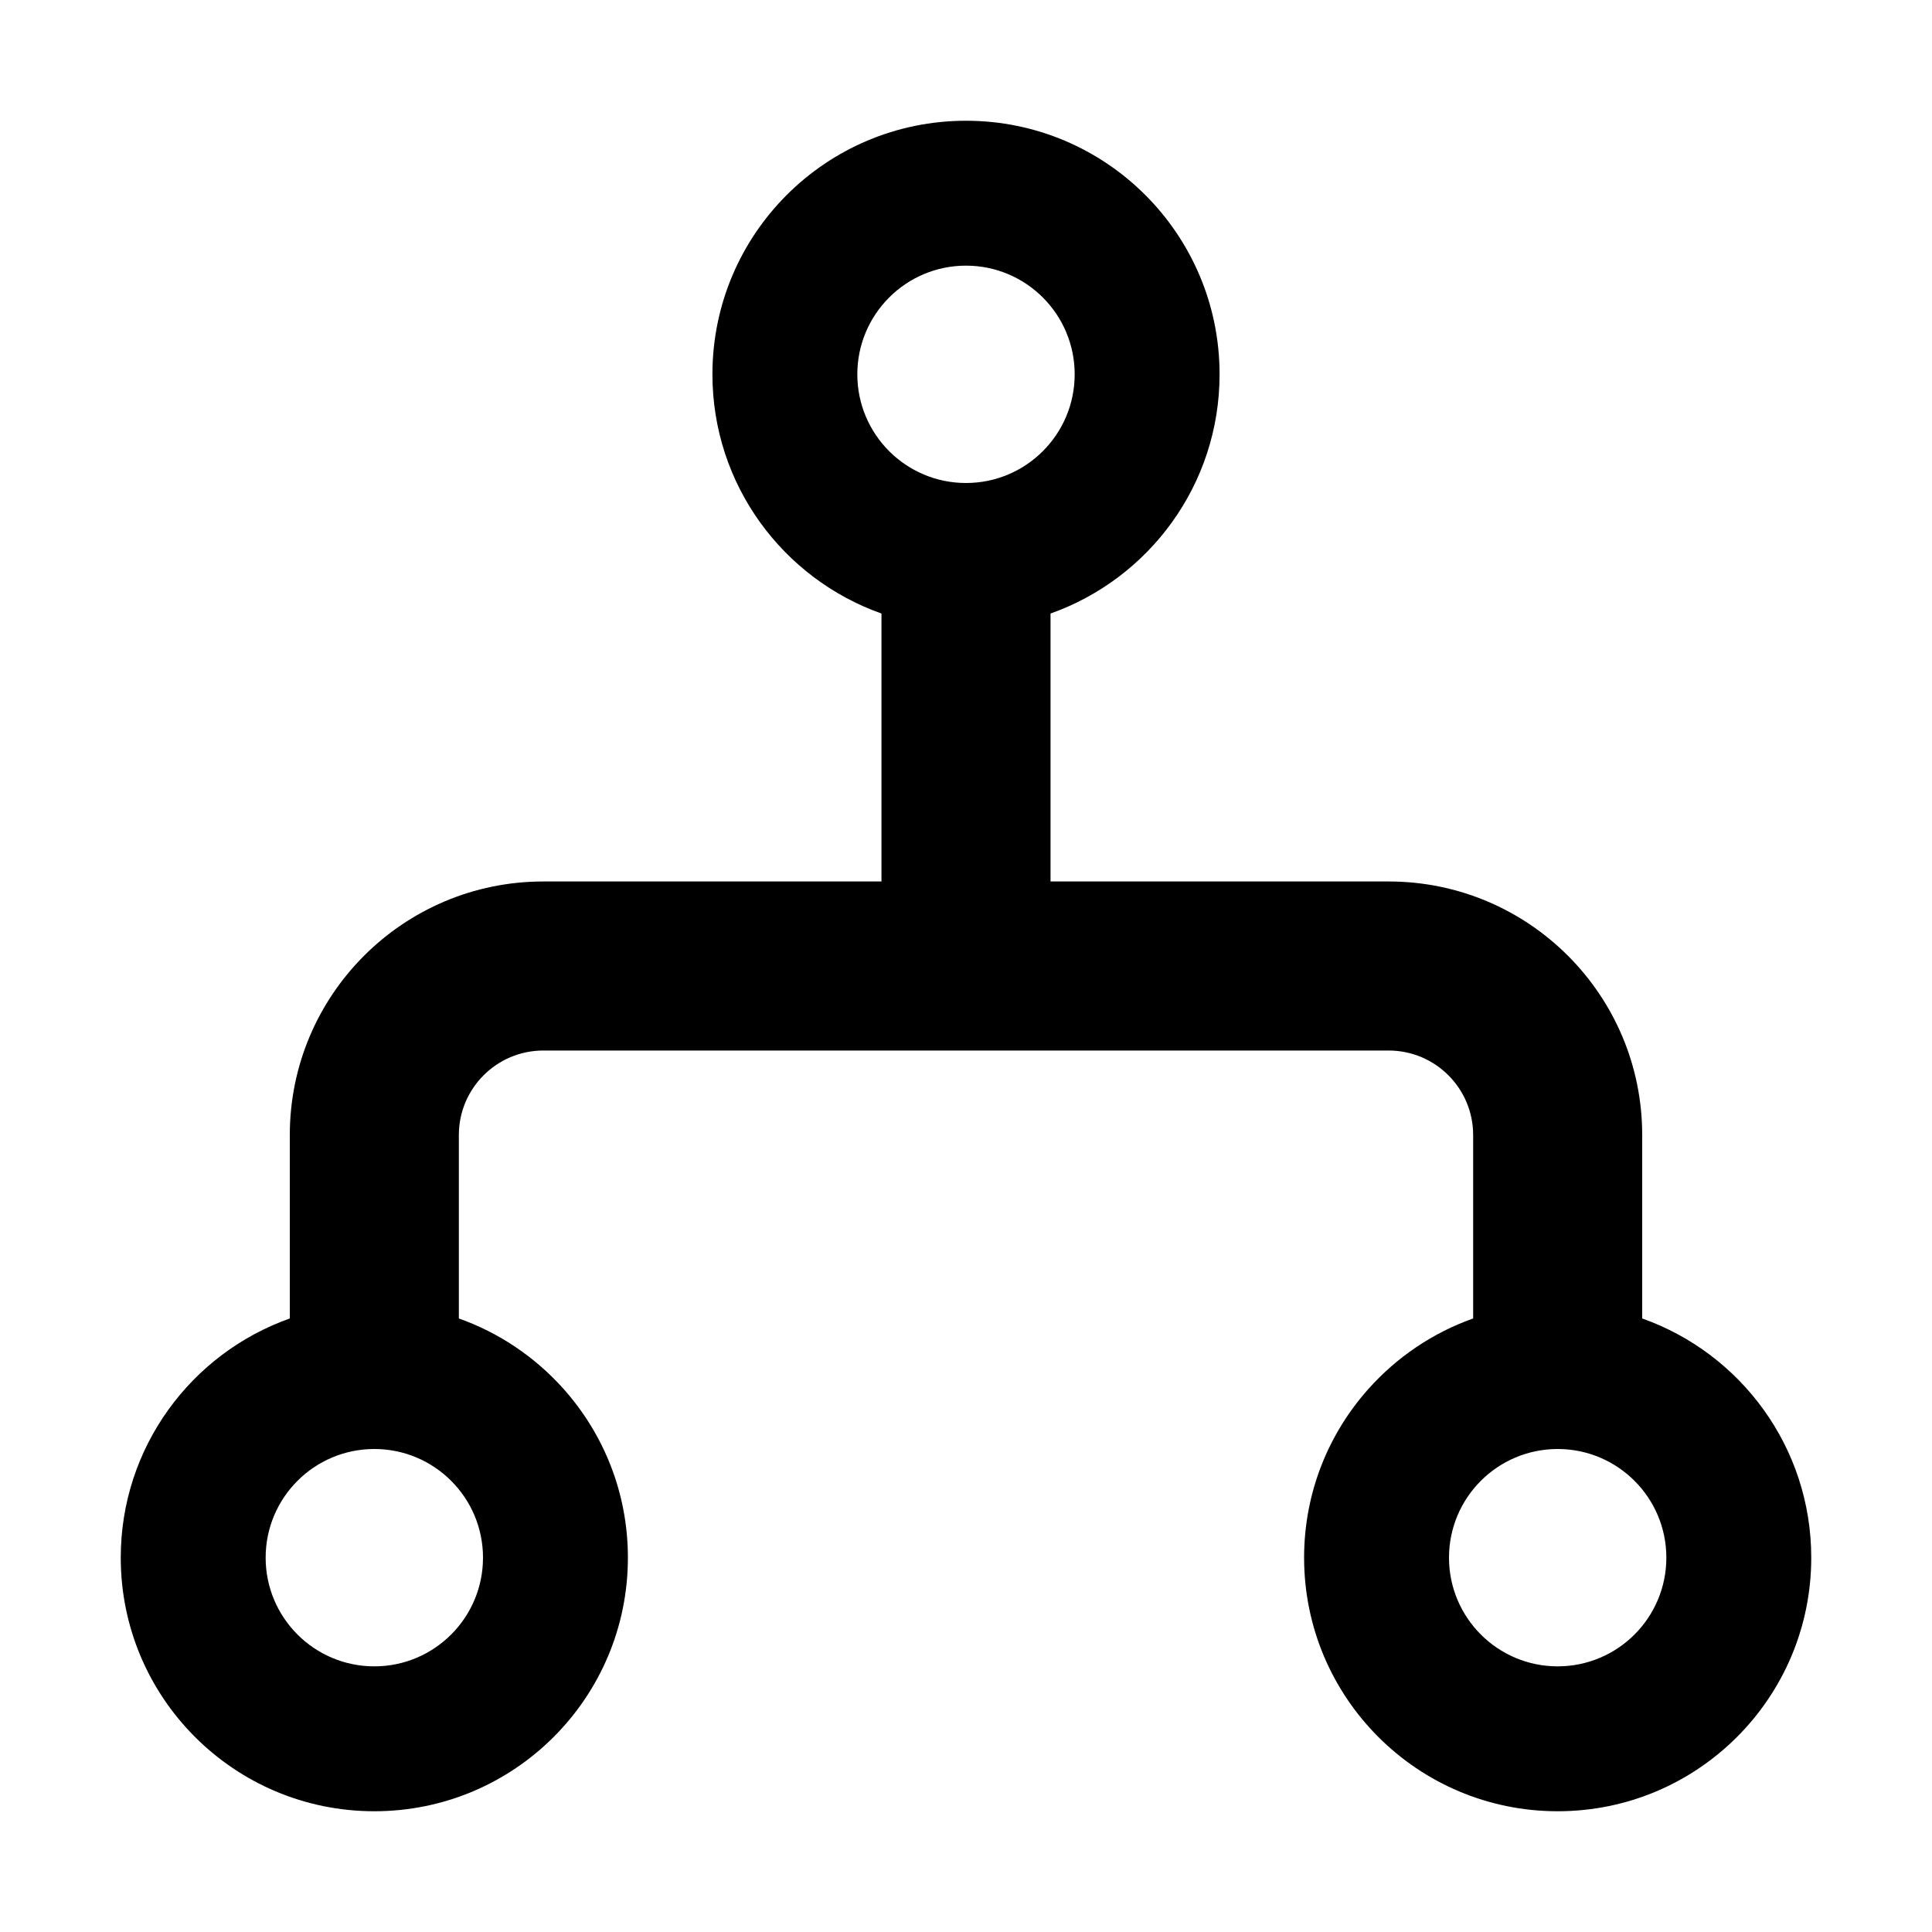
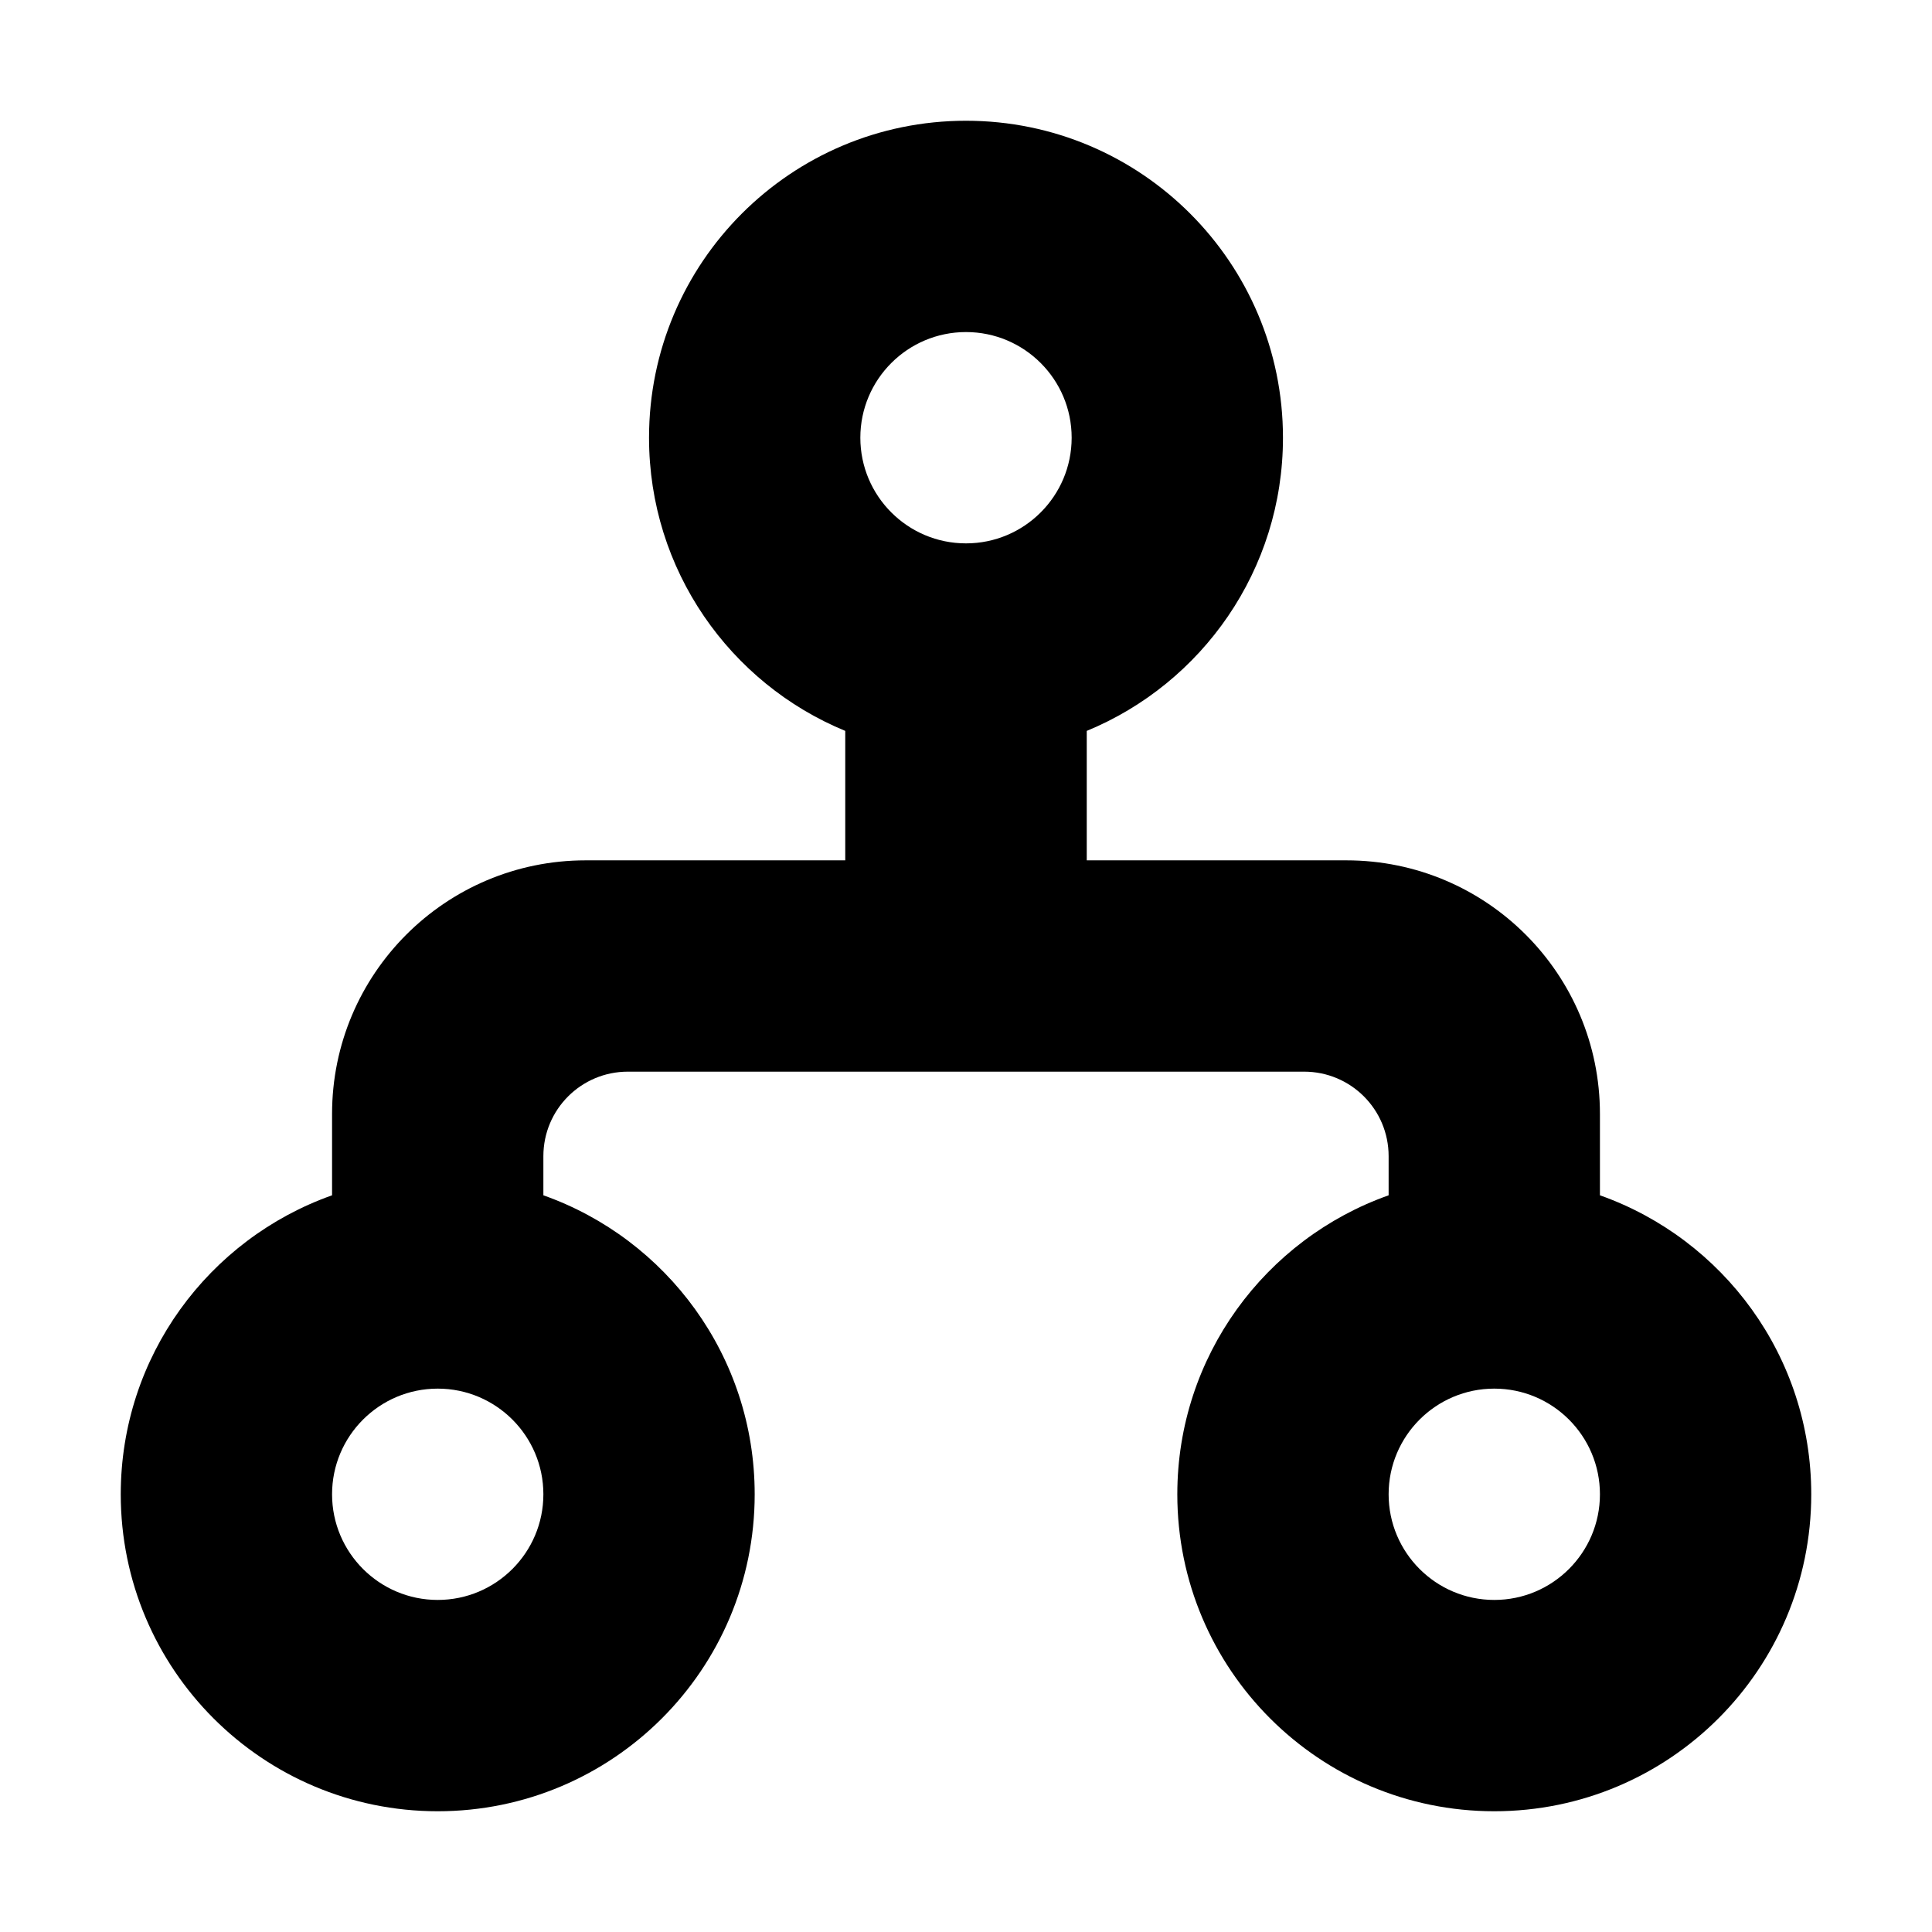
<svg xmlns="http://www.w3.org/2000/svg" width="16" height="16" viewBox="0 0 16 16" fill="none">
-   <path fill-rule="evenodd" clip-rule="evenodd" d="M8.7 5.081C9.516 4.792 10.1 4.014 10.1 3.1C10.1 1.94 9.16 1 8 1C6.84 1 5.9 1.94 5.9 3.1C5.9 4.014 6.484 4.792 7.3 5.081V7.3H4.5C3.34 7.3 2.4 8.24 2.4 9.4V10.919C1.584 11.208 1 11.986 1 12.9C1 14.06 1.94 15 3.1 15C4.26 15 5.2 14.06 5.2 12.9C5.2 12.362 4.998 11.872 4.665 11.5H11.335C11.002 11.872 10.8 12.362 10.8 12.9C10.8 14.06 11.74 15 12.9 15C14.06 15 15 14.06 15 12.9C15 11.986 14.416 11.208 13.6 10.919V9.4C13.6 8.24 12.66 7.3 11.5 7.3H8.7V5.081ZM8 4C8.497 4 8.9 3.597 8.9 3.1C8.9 2.603 8.497 2.2 8 2.2C7.503 2.2 7.1 2.603 7.1 3.1C7.1 3.597 7.503 4 8 4ZM12.2 10.919C11.864 11.038 11.568 11.24 11.335 11.5H4.665C4.432 11.24 4.136 11.038 3.8 10.919V9.4C3.8 9.014 4.113 8.7 4.5 8.7H11.5C11.887 8.7 12.2 9.014 12.2 9.4V10.919ZM3.1 13.8C3.597 13.8 4 13.397 4 12.9C4 12.403 3.597 12 3.1 12C2.603 12 2.2 12.403 2.2 12.9C2.2 13.397 2.603 13.8 3.1 13.8ZM13.8 12.9C13.8 13.397 13.397 13.8 12.9 13.8C12.403 13.8 12 13.397 12 12.9C12 12.403 12.403 12 12.9 12C13.397 12 13.8 12.403 13.8 12.9Z" fill="currentColor" />
+   <path fill-rule="evenodd" clip-rule="evenodd" d="M9 6.053C9.954 5.66 10.625 4.721 10.625 3.625C10.625 2.175 9.45 1 8 1C6.55 1 5.375 2.175 5.375 3.625C5.375 4.721 6.046 5.66 7 6.053V7.125H4.85C3.69 7.125 2.75 8.065 2.75 9.225V9.899C1.73 10.26 1 11.232 1 12.375C1 13.825 2.175 15 3.625 15C5.075 15 6.25 13.825 6.25 12.375C6.25 11.232 5.52 10.26 4.5 9.899V9.575C4.5 9.188 4.813 8.875 5.2 8.875H10.8C11.187 8.875 11.5 9.188 11.5 9.575V9.899C10.48 10.26 9.75 11.232 9.75 12.375C9.75 13.825 10.925 15 12.375 15C13.825 15 15 13.825 15 12.375C15 11.232 14.27 10.26 13.25 9.899V9.225C13.25 8.065 12.31 7.125 11.15 7.125H9V6.053ZM8 4.5C8.483 4.5 8.875 4.108 8.875 3.625C8.875 3.142 8.483 2.75 8 2.75C7.517 2.75 7.125 3.142 7.125 3.625C7.125 4.108 7.517 4.5 8 4.5ZM11.5 12.375C11.5 11.892 11.892 11.5 12.375 11.5C12.858 11.5 13.25 11.892 13.25 12.375C13.25 12.858 12.858 13.25 12.375 13.25C11.892 13.25 11.5 12.858 11.5 12.375ZM2.75 12.375C2.75 11.892 3.142 11.5 3.625 11.5C4.108 11.5 4.5 11.892 4.5 12.375C4.5 12.858 4.108 13.25 3.625 13.25C3.142 13.25 2.75 12.858 2.75 12.375Z" fill="currentColor" />
</svg>
